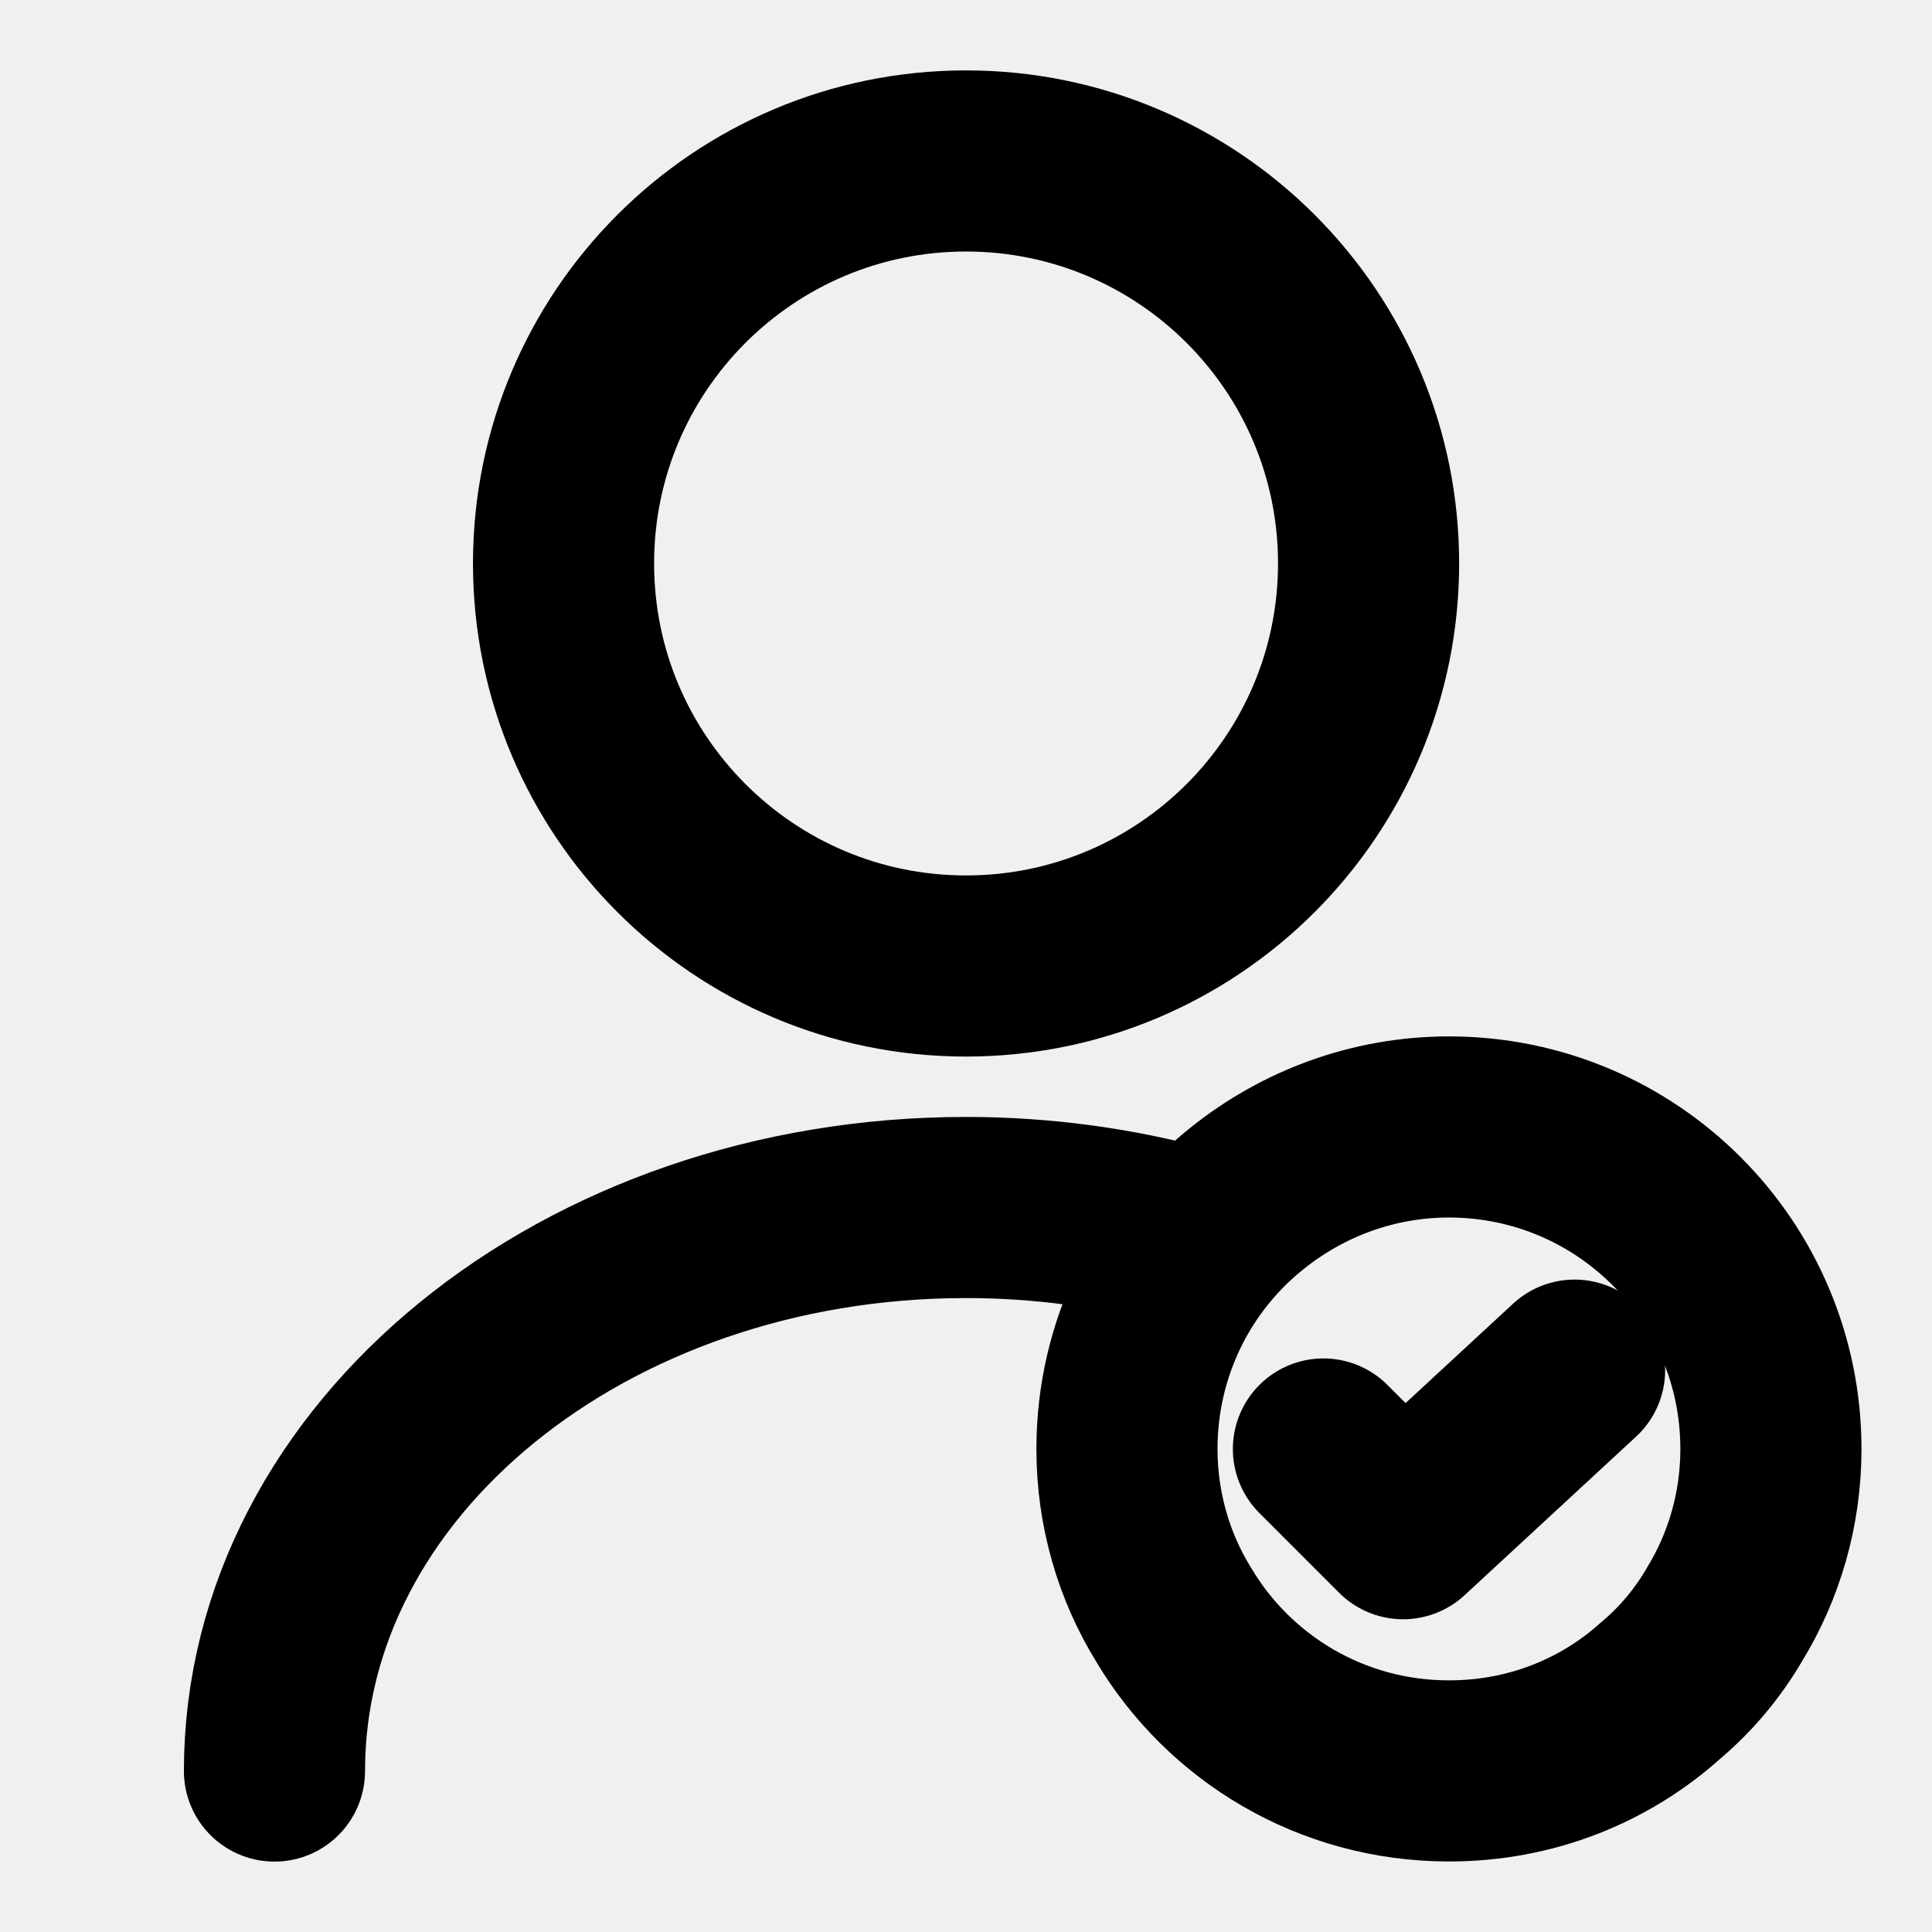
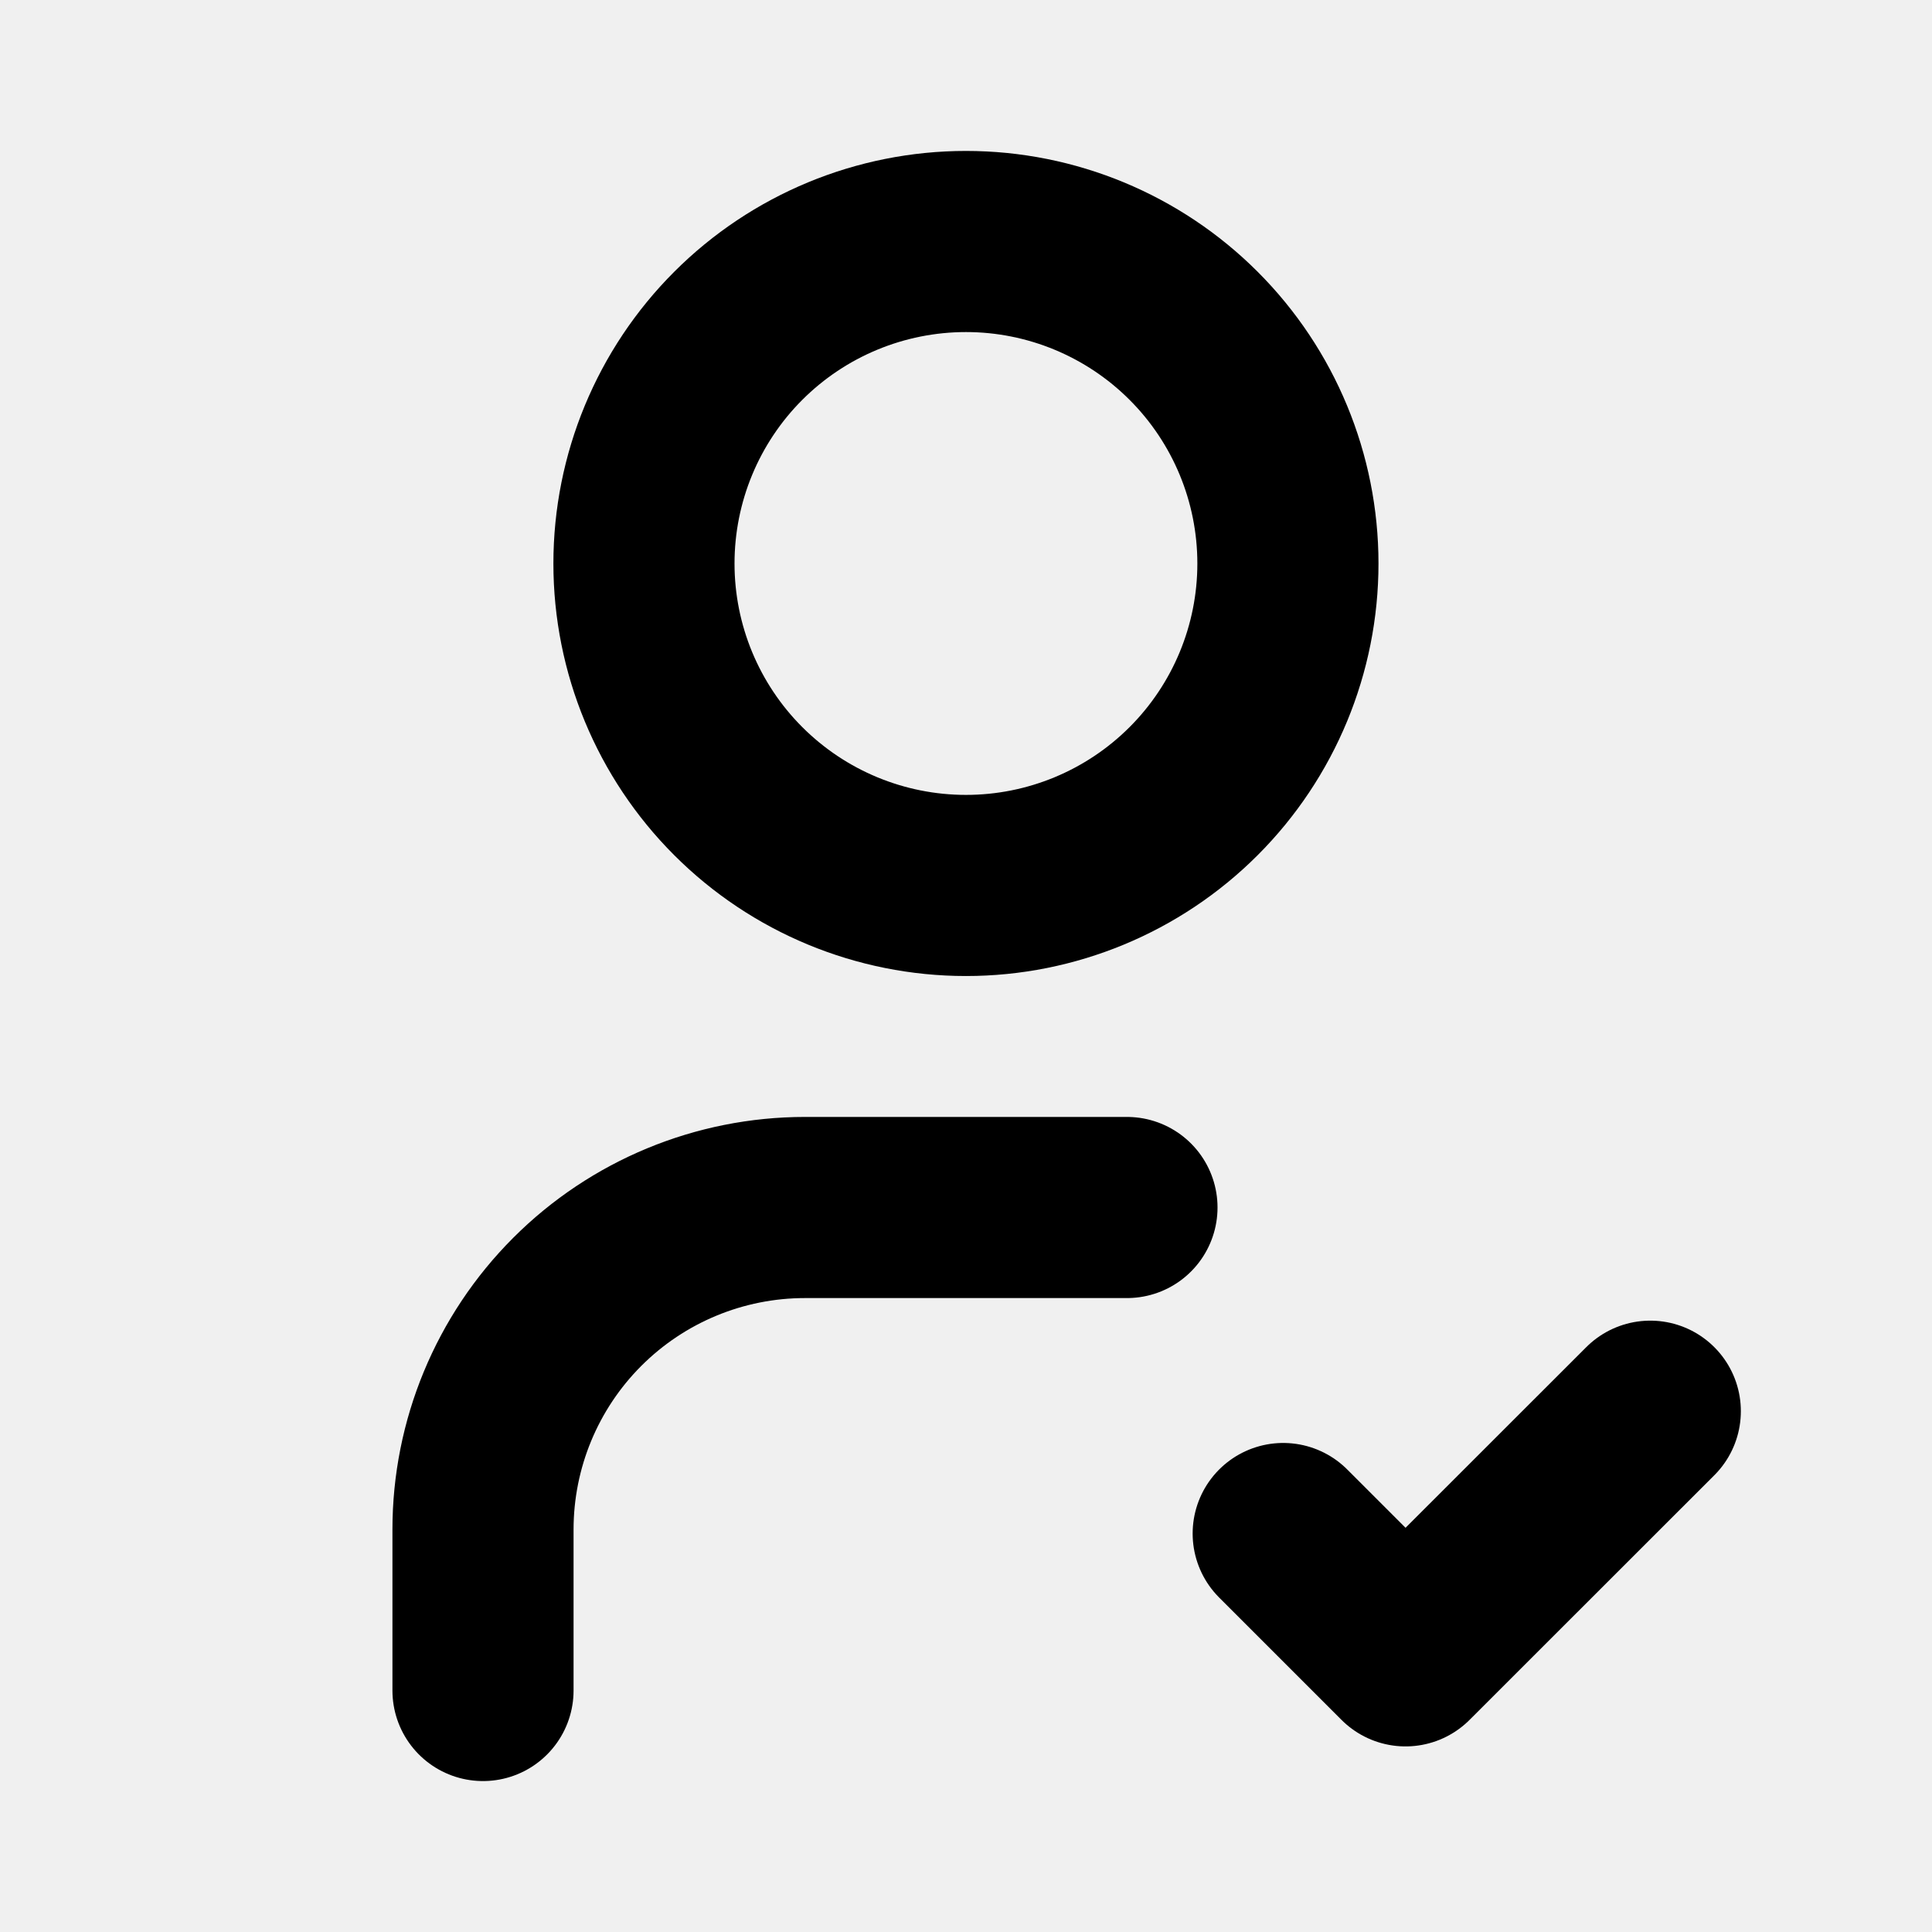
<svg xmlns="http://www.w3.org/2000/svg" width="16" height="16" viewBox="0 0 16 16" fill="none">
-   <path d="M8 8C9.841 8 11.334 6.507 11.334 4.666C11.334 2.825 9.841 1.333 8 1.333C6.159 1.333 4.667 2.825 4.667 4.666C4.667 6.507 6.159 8 8 8Z" stroke="currentColor" stroke-width="1.5" stroke-linecap="round" stroke-linejoin="round" />
-   <path d="M2.273 14.667C2.273 12.087 4.84 10 8 10C8.64 10 9.26 10.087 9.84 10.247" stroke="currentColor" stroke-width="1.5" stroke-linecap="round" stroke-linejoin="round" />
-   <path d="M14.666 12C14.666 12.5 14.526 12.973 14.28 13.373C14.14 13.613 13.96 13.826 13.753 14C13.286 14.42 12.673 14.666 12 14.666C11.026 14.666 10.18 14.146 9.72 13.373C9.473 12.973 9.333 12.5 9.333 12C9.333 11.16 9.72 10.406 10.333 9.92C10.793 9.553 11.373 9.333 12 9.333C13.473 9.333 14.666 10.526 14.666 12Z" stroke="currentColor" stroke-width="1.5" stroke-miterlimit="10" stroke-linecap="round" stroke-linejoin="round" />
-   <path d="M10.96 12L11.62 12.66L13.04 11.347" stroke="currentColor" stroke-width="1.5" stroke-linecap="round" stroke-linejoin="round" />
+   <g clip-path="url(#clip0_19763_13455)">
+     <path d="M5.333 4.667C5.333 5.374 5.614 6.052 6.114 6.552C6.614 7.052 7.292 7.333 8 7.333C8.707 7.333 9.385 7.052 9.885 6.552C10.385 6.052 10.666 5.374 10.666 4.667C10.666 3.959 10.385 3.281 9.885 2.781C9.385 2.281 8.707 2 8 2C7.292 2 6.614 2.281 6.114 2.781C5.614 3.281 5.333 3.959 5.333 4.667Z" stroke="currentColor" stroke-width="1.5" stroke-linecap="round" stroke-linejoin="round" />
+     <path d="M10.627 12.7L11.64 13.713L13.667 11.687" stroke="currentColor" stroke-width="1.5" stroke-linecap="round" stroke-linejoin="round" />
+     <path d="M4 14V12.667C4 11.959 4.281 11.281 4.781 10.781C5.281 10.281 5.959 10 6.667 10H9.333" stroke="currentColor" stroke-width="1.5" stroke-linecap="round" stroke-linejoin="round" />
+   </g>
+   <defs>
+     <clipPath id="clip0_19763_13455">
+       <rect width="16" height="16" fill="white" />
+     </clipPath>
+   </defs>
</svg>
